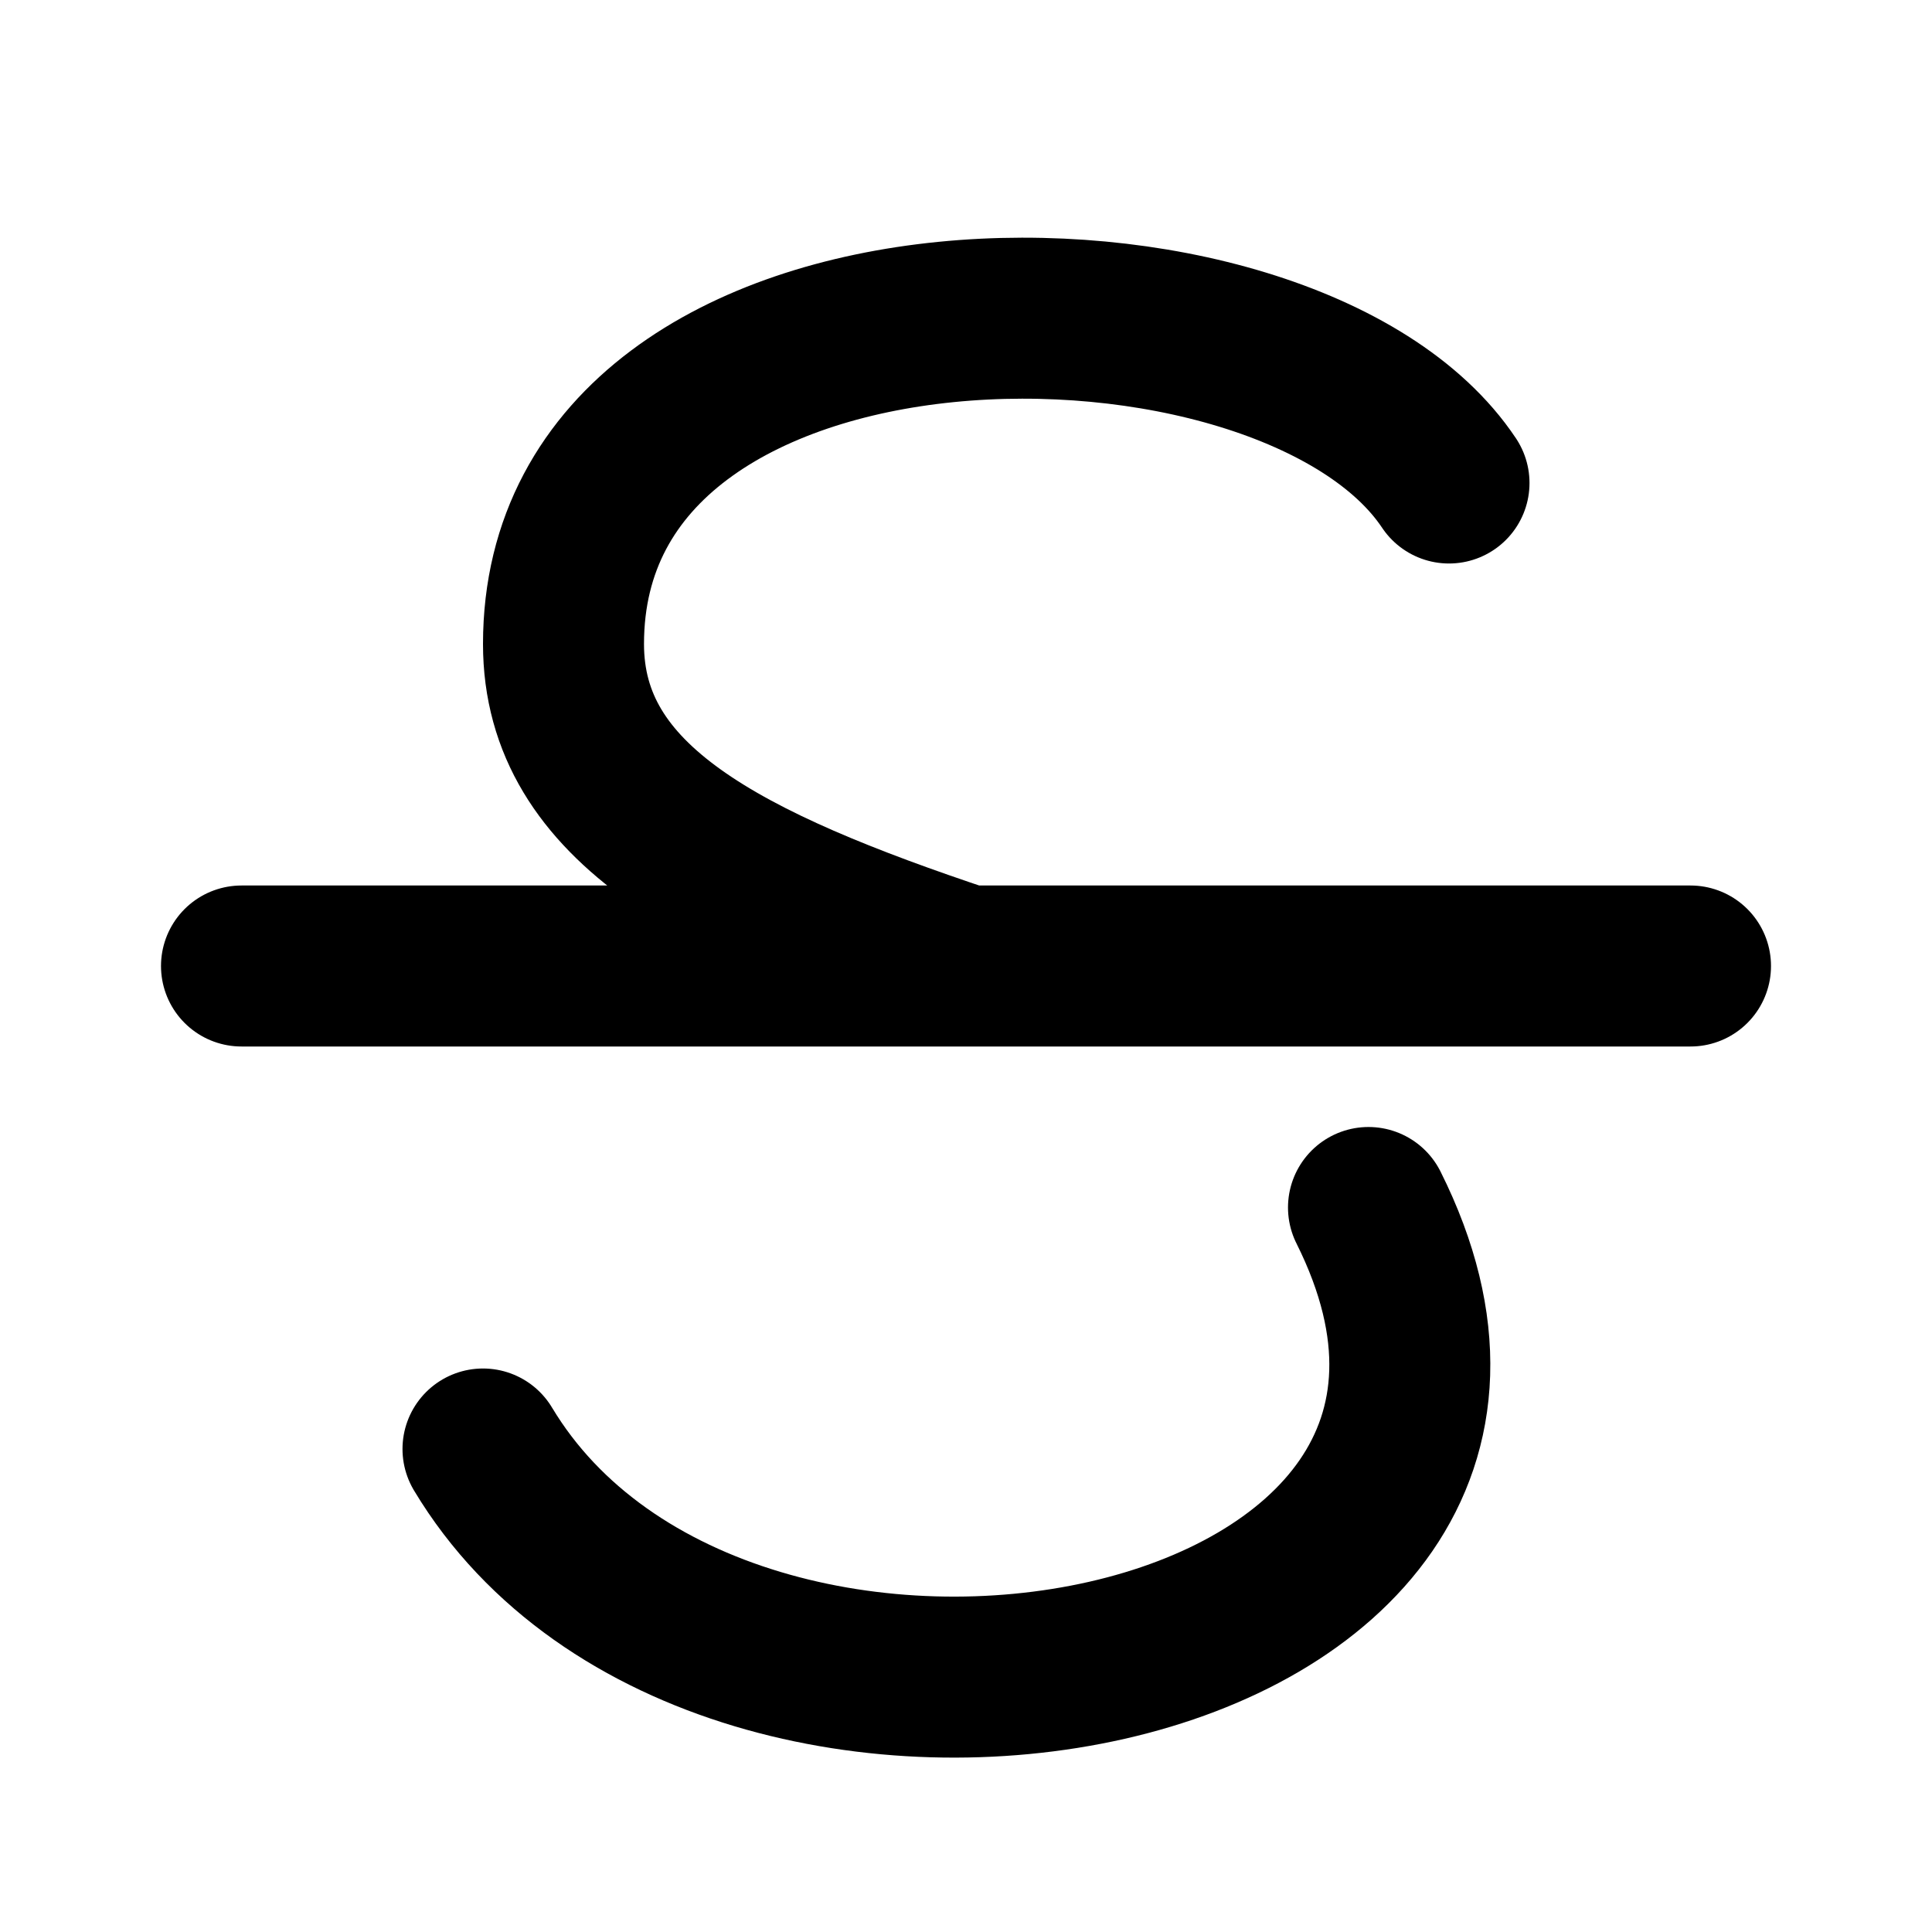
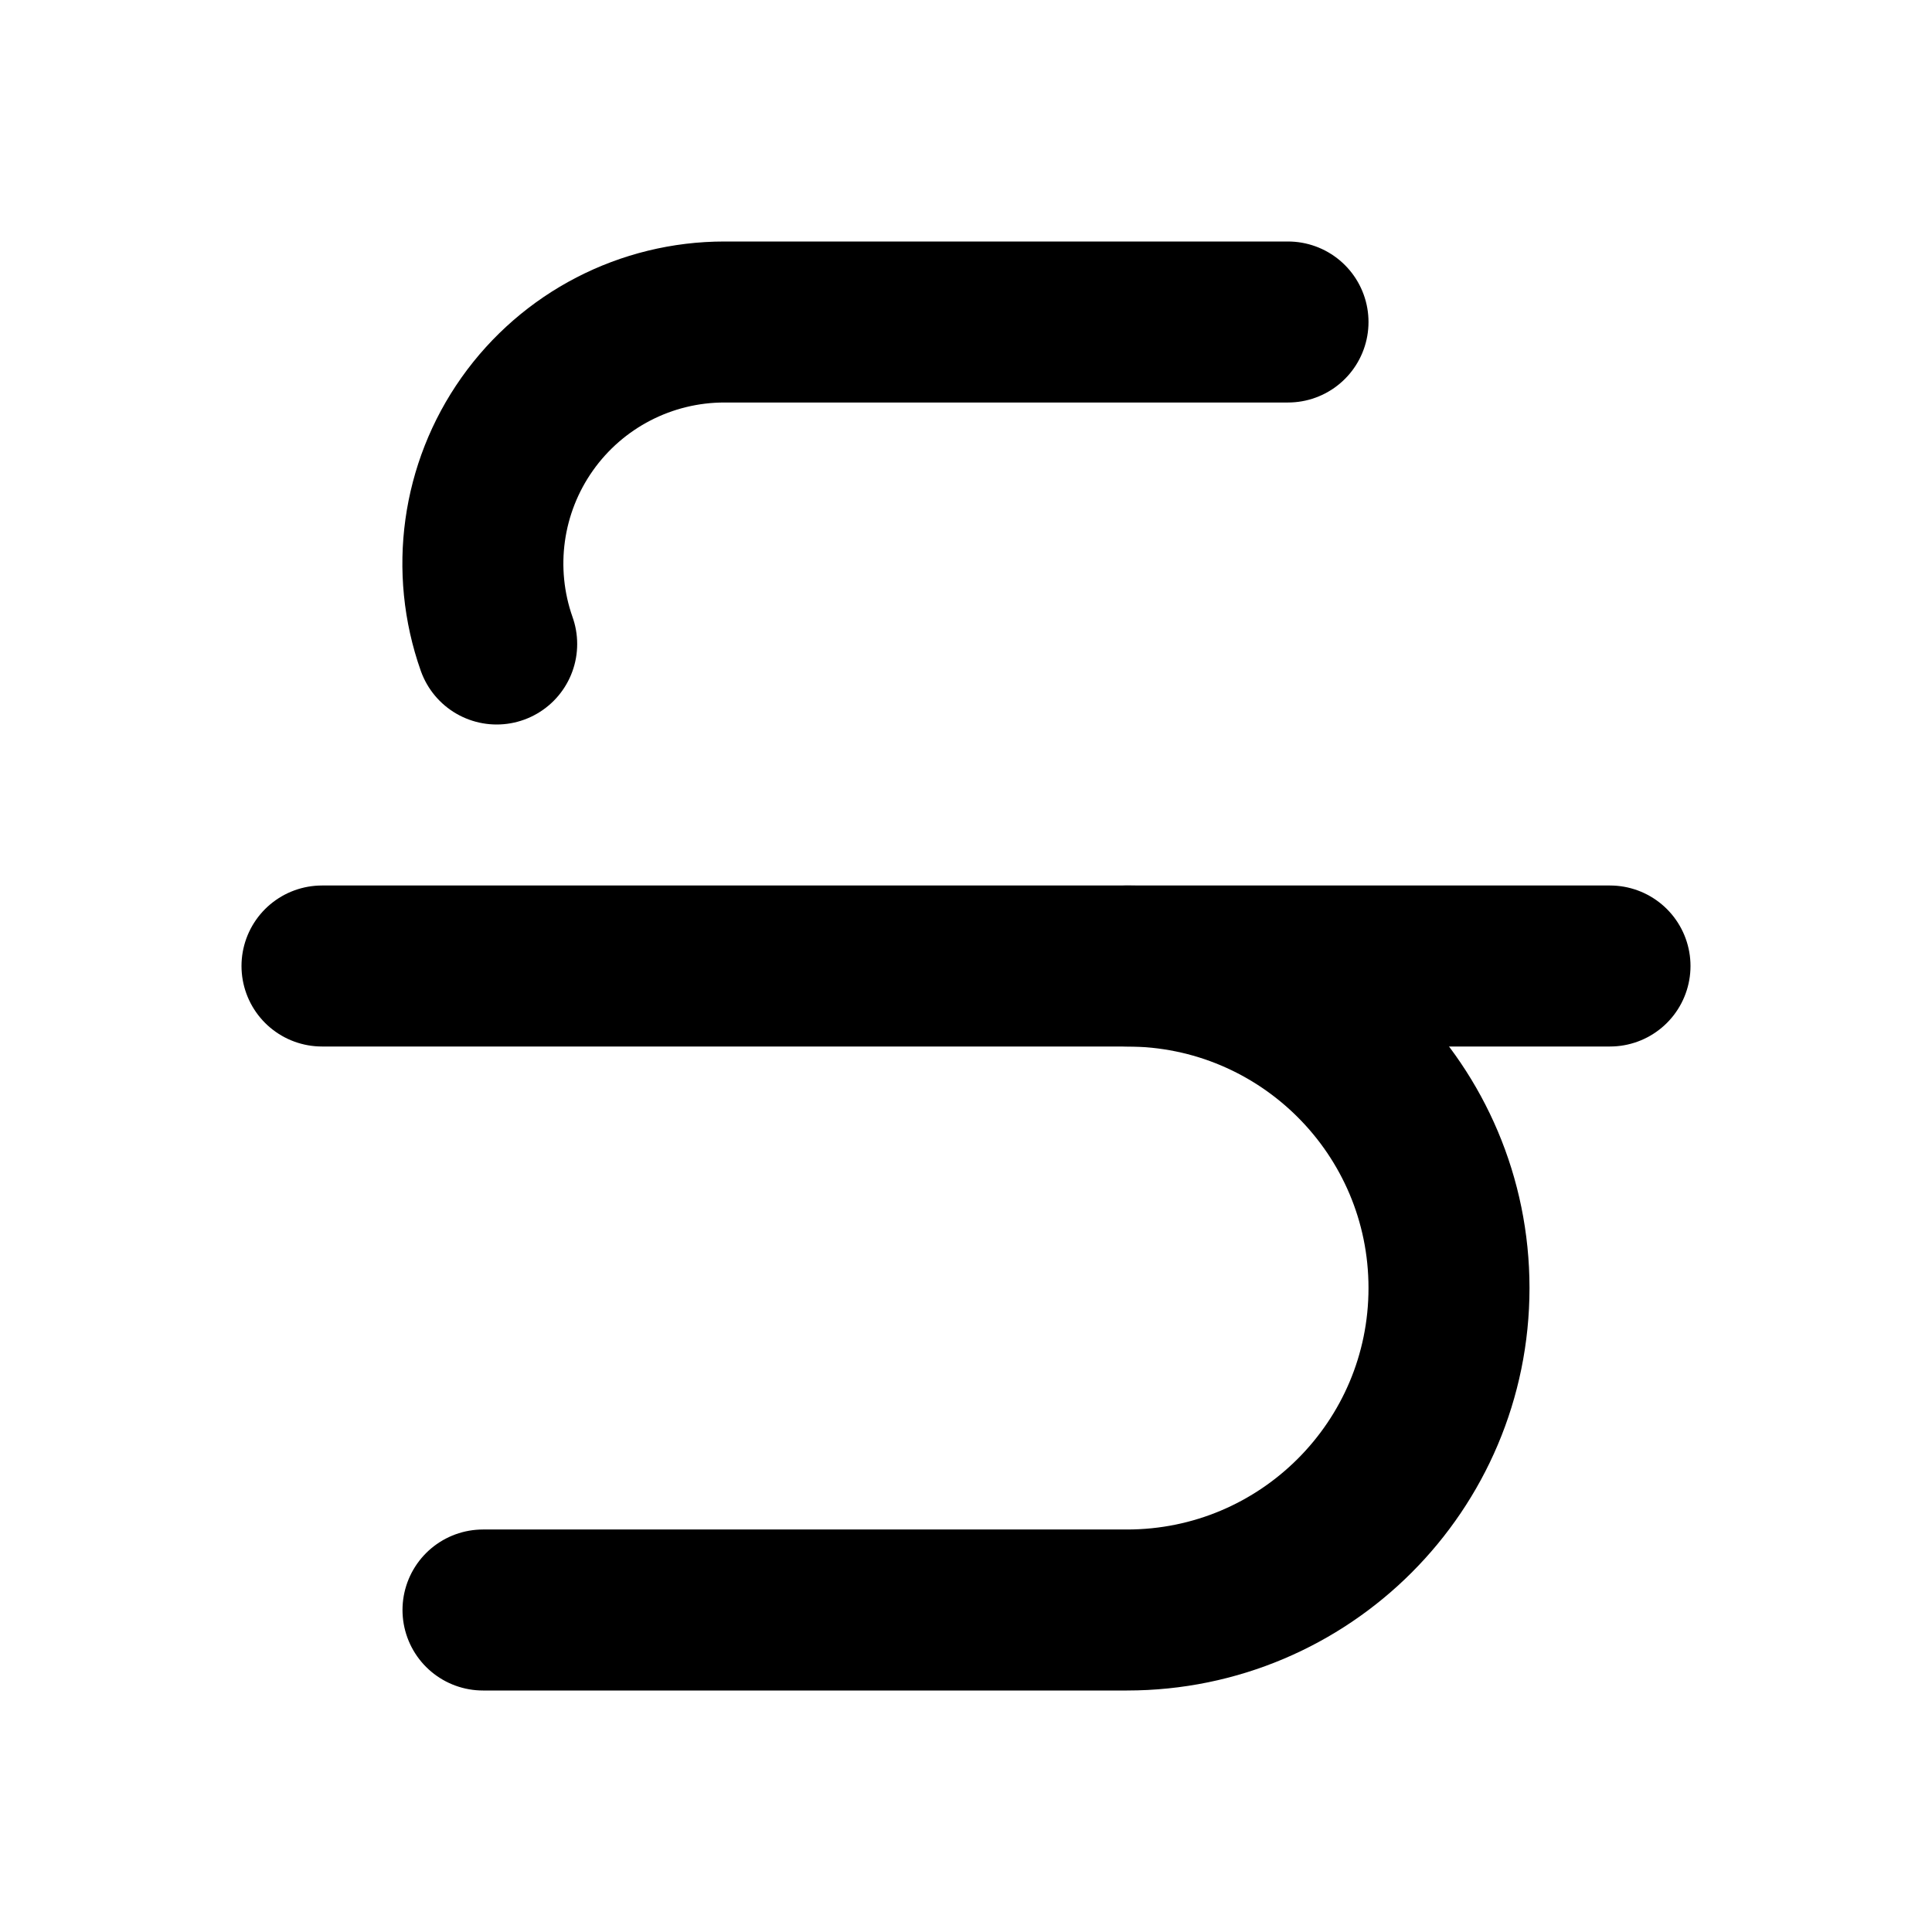
- <svg xmlns="http://www.w3.org/2000/svg" viewBox="0 0 24 24" fill="none" stroke="currentColor" stroke-width="2" stroke-linecap="round" stroke-linejoin="round">
-   <path d="M18 6c-2-3-11-3-11 2 0 2 2 3 5 4m5 3c3 6-8 8-11 3M3 12h18" />
+ <svg xmlns="http://www.w3.org/2000/svg" width="24" height="24" viewBox="0 0 24 24" fill="none" stroke="currentColor" stroke-width="2" stroke-linecap="round" stroke-linejoin="round">
+   <path d="M16 4H9a3 3 0 0 0-2.83 4" />
+   <path d="M14 12a4 4 0 0 1 0 8H6" />
+   <line x1="4" x2="20" y1="12" y2="12" />
</svg>
